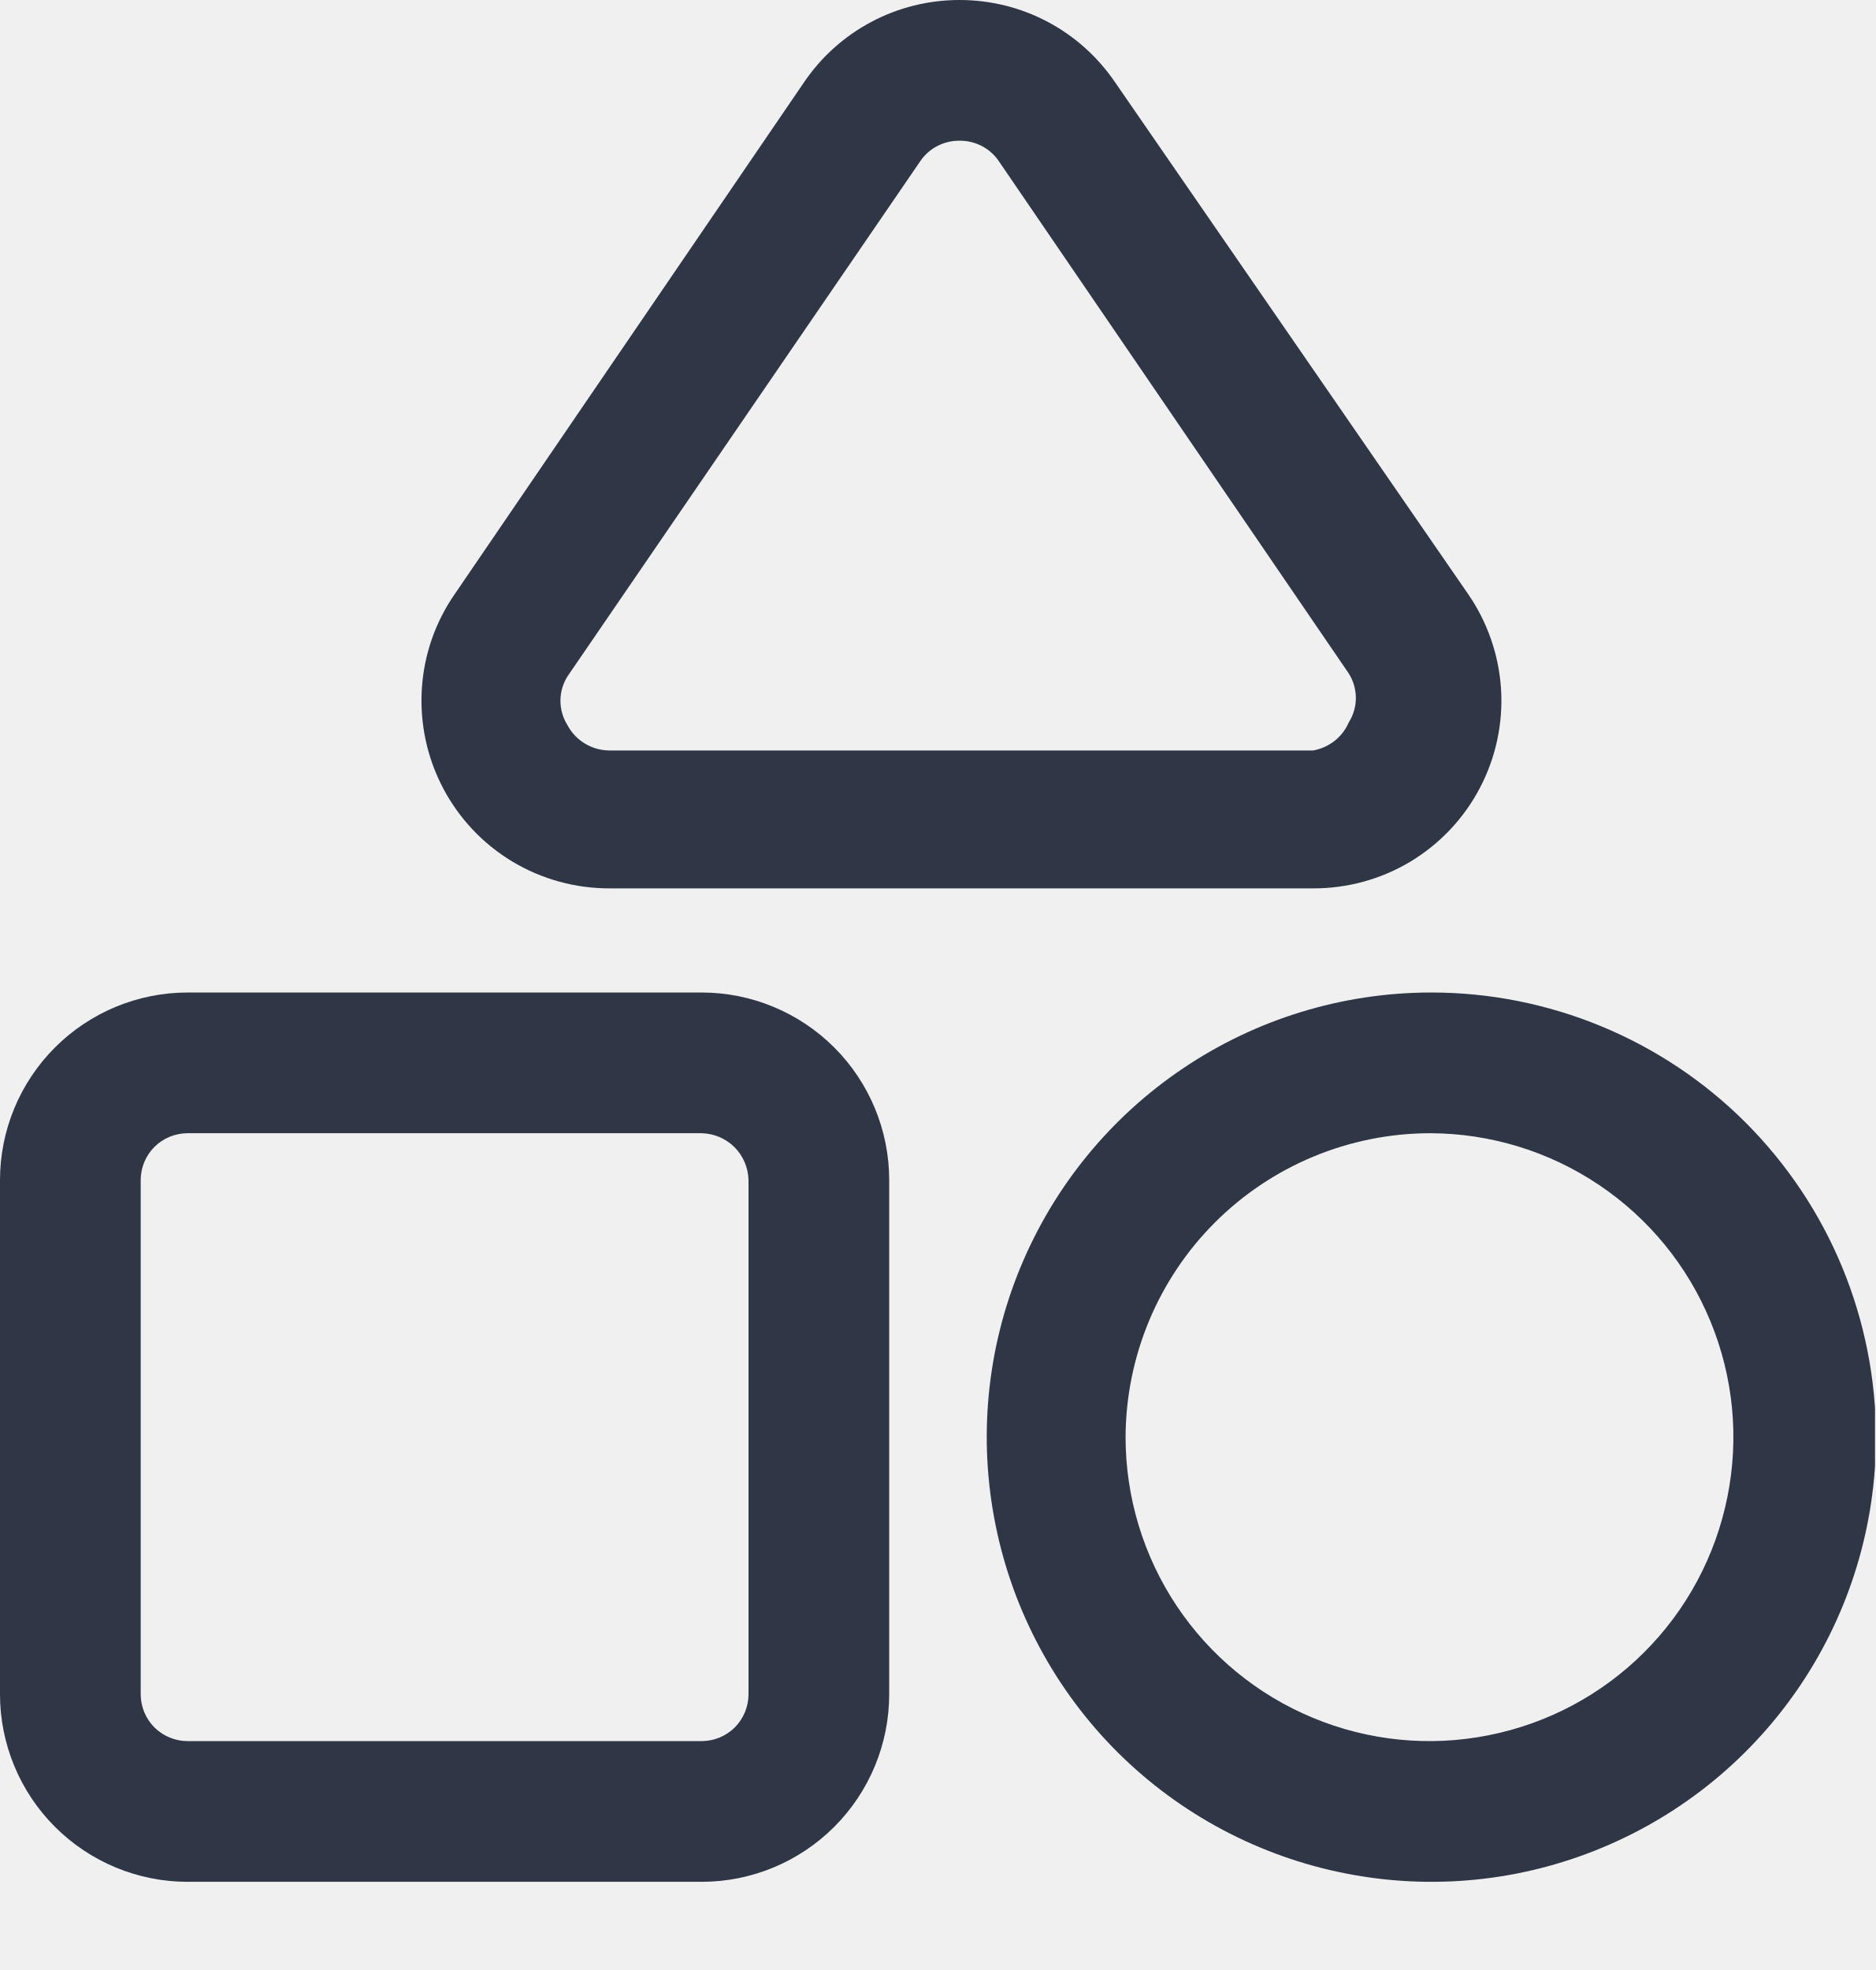
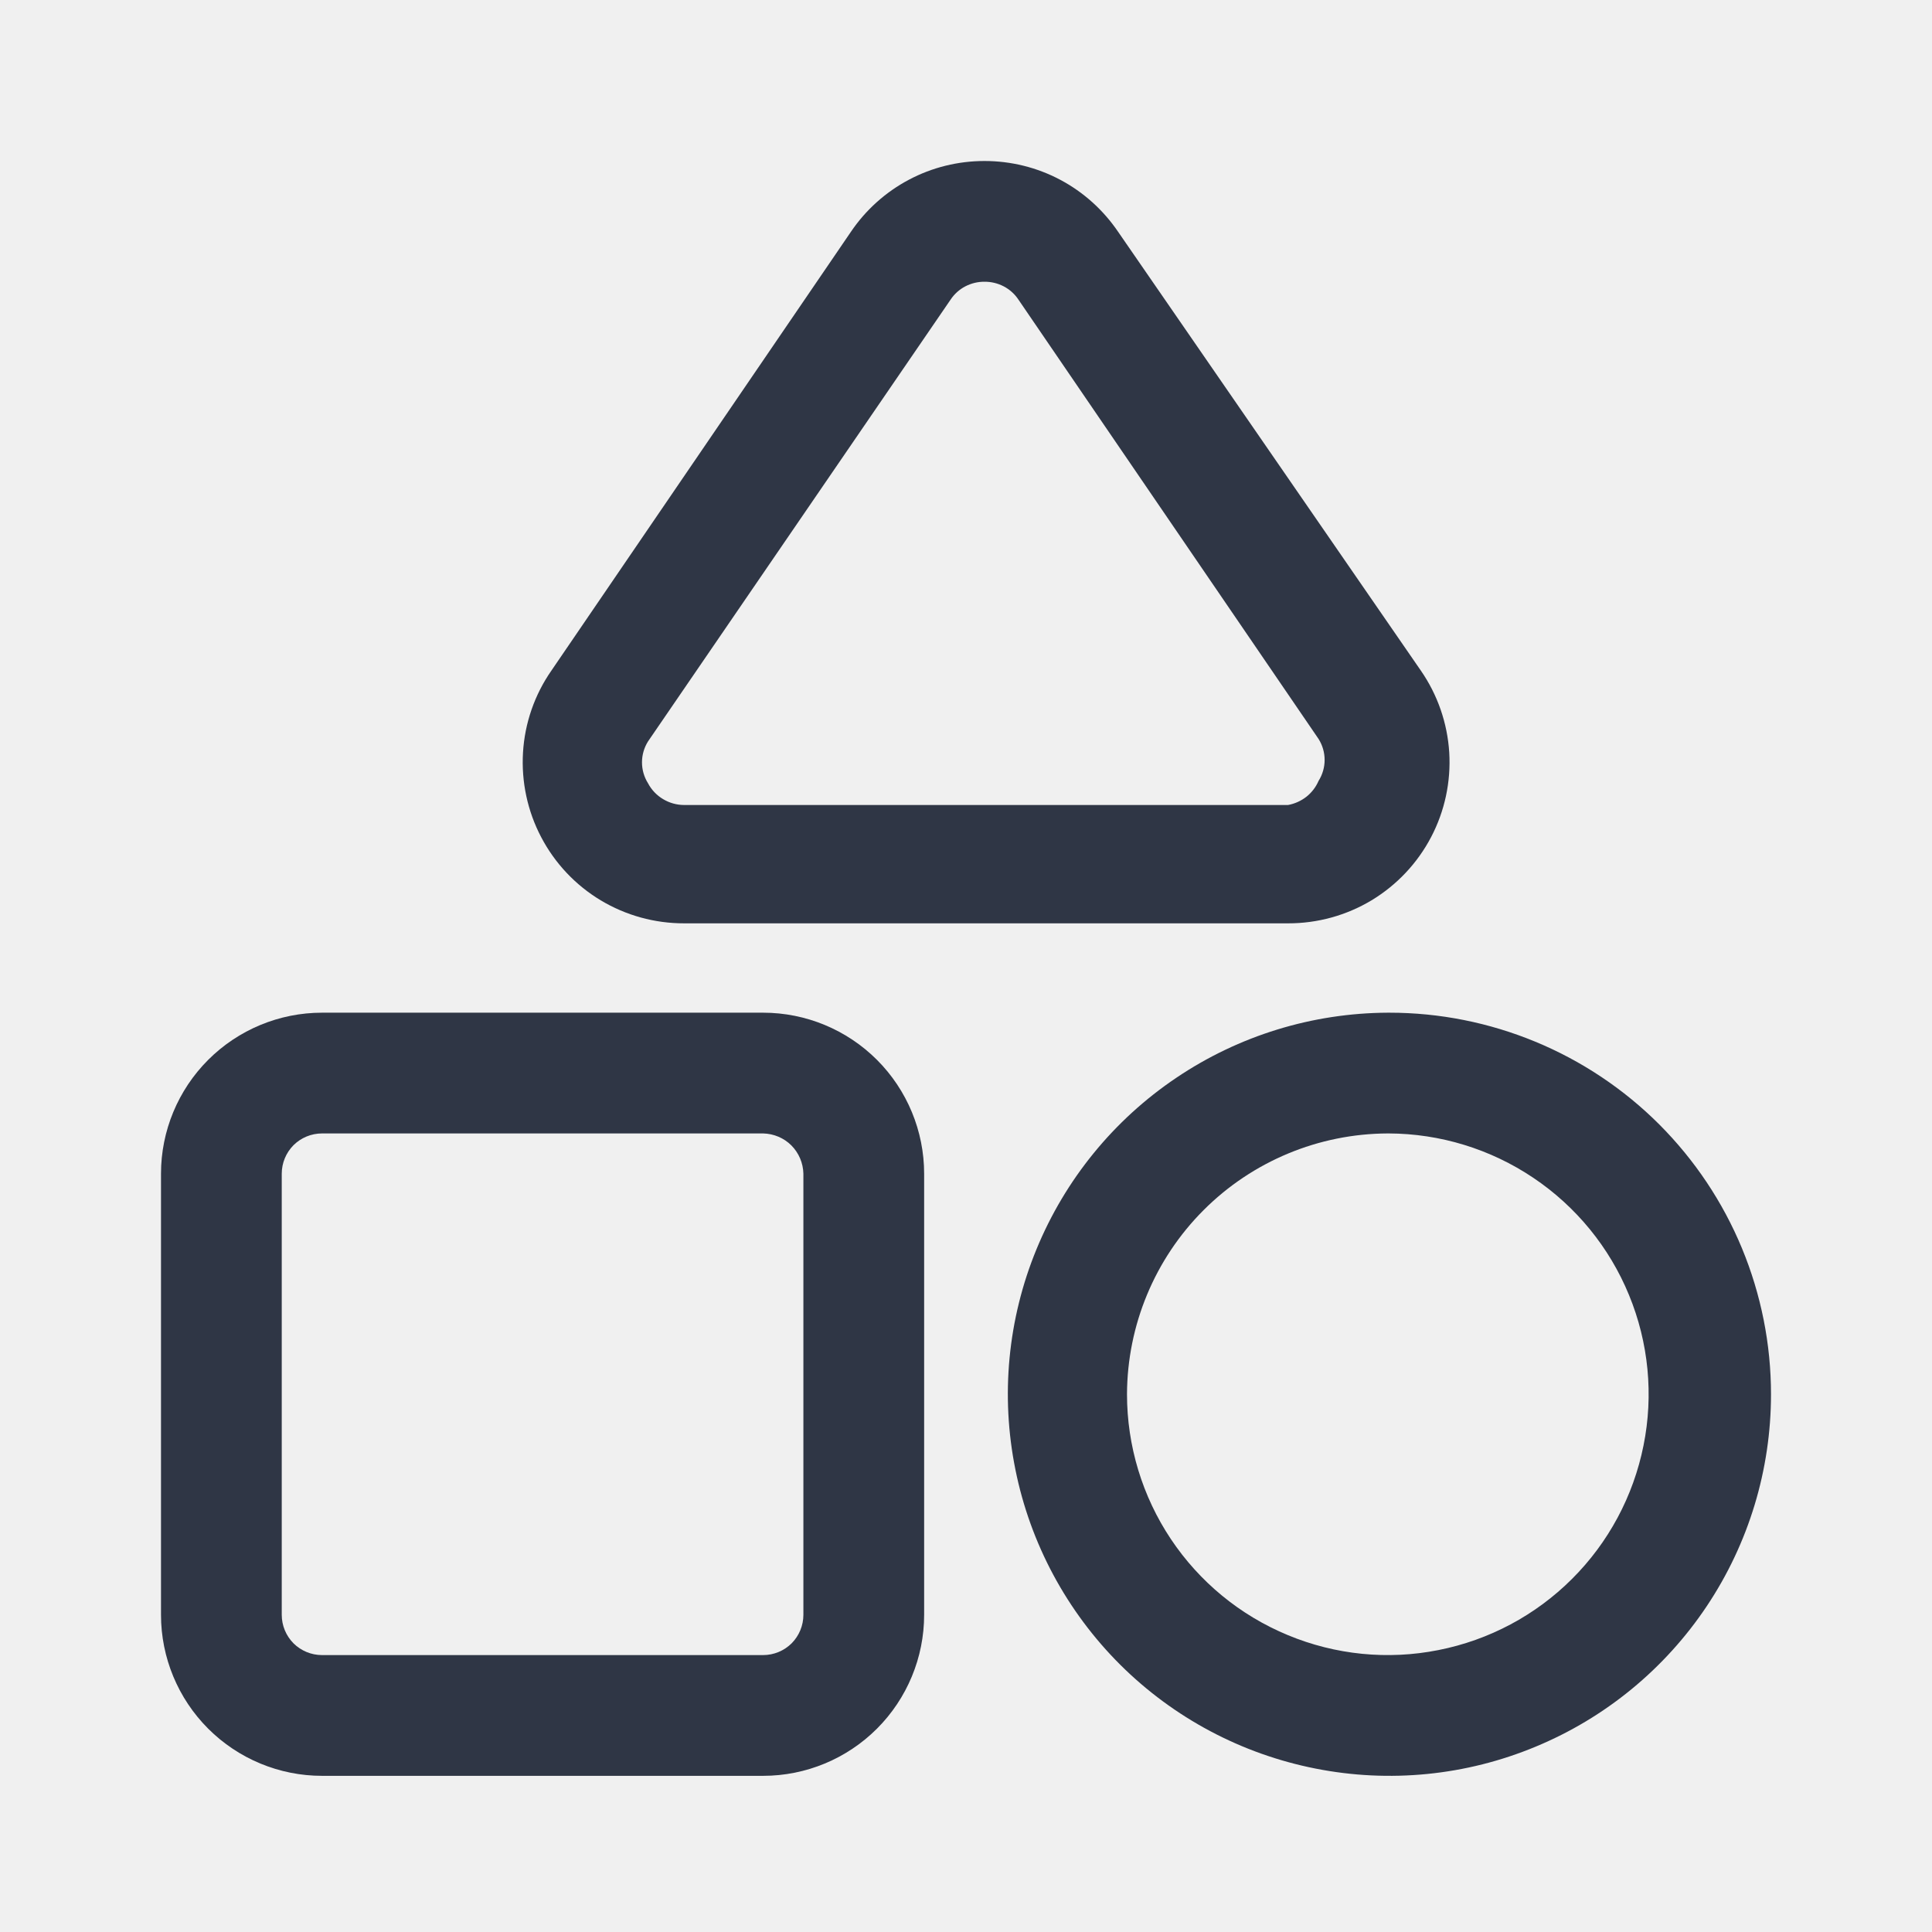
- <svg xmlns="http://www.w3.org/2000/svg" width="20" height="21" viewBox="0 0 20 21" fill="none">
-   <g clip-path="url(#clip0_2547_4997)">
-     <path d="M7.48 12.08C7.612 12.083 7.737 12.136 7.831 12.229C7.924 12.323 7.977 12.448 7.98 12.58V18.06C7.98 18.193 7.927 18.32 7.834 18.414C7.74 18.507 7.613 18.56 7.48 18.56H2C1.867 18.56 1.74 18.507 1.646 18.414C1.553 18.32 1.5 18.193 1.5 18.06V12.58C1.5 12.447 1.553 12.32 1.646 12.226C1.74 12.133 1.867 12.08 2 12.08H7.48ZM7.48 10.58H2C1.47 10.58 0.961 10.791 0.586 11.166C0.211 11.541 0 12.05 0 12.58L0 18.06C0 18.59 0.211 19.099 0.586 19.474C0.961 19.849 1.47 20.06 2 20.06H7.48C8.01 20.06 8.519 19.849 8.894 19.474C9.269 19.099 9.48 18.59 9.48 18.06V12.58C9.48 12.05 9.269 11.541 8.894 11.166C8.519 10.791 8.01 10.58 7.48 10.58Z" fill="#2F3645" />
-     <path d="M15.25 12.08C15.89 12.082 16.516 12.274 17.047 12.631C17.579 12.988 17.993 13.495 18.236 14.087C18.48 14.679 18.543 15.33 18.416 15.958C18.29 16.586 17.981 17.163 17.527 17.615C17.074 18.067 16.497 18.374 15.868 18.498C15.24 18.623 14.589 18.558 13.998 18.312C13.406 18.067 12.901 17.652 12.545 17.119C12.19 16.587 12 15.96 12 15.32C12.003 14.462 12.345 13.639 12.952 13.032C13.559 12.425 14.382 12.083 15.24 12.08M15.24 10.58C14.303 10.584 13.389 10.865 12.612 11.389C11.835 11.912 11.231 12.653 10.875 13.52C10.519 14.386 10.428 15.339 10.614 16.257C10.799 17.175 11.252 18.018 11.915 18.679C12.579 19.34 13.424 19.789 14.343 19.97C15.261 20.152 16.214 20.057 17.078 19.697C17.944 19.338 18.683 18.73 19.203 17.951C19.723 17.172 20 16.257 20 15.32C20 14.698 19.877 14.081 19.639 13.506C19.401 12.931 19.052 12.409 18.612 11.968C18.172 11.528 17.649 11.179 17.074 10.941C16.499 10.703 15.883 10.58 15.26 10.58H15.24Z" fill="#2F3645" />
-     <path d="M10.23 1.5C10.313 1.499 10.394 1.519 10.468 1.557C10.541 1.595 10.604 1.651 10.65 1.72L14.38 7.18C14.429 7.258 14.455 7.348 14.455 7.44C14.455 7.532 14.429 7.622 14.38 7.7C14.346 7.778 14.294 7.846 14.228 7.898C14.161 7.95 14.083 7.985 14 8H6.5C6.407 8 6.317 7.975 6.237 7.927C6.158 7.88 6.093 7.812 6.05 7.73C6.001 7.652 5.975 7.562 5.975 7.47C5.975 7.378 6.001 7.288 6.05 7.21L9.81 1.72C9.856 1.651 9.919 1.595 9.992 1.557C10.066 1.519 10.147 1.499 10.23 1.5ZM10.23 2.27042e-06C9.902 -0 9.58 0.079 9.29 0.233C9.001 0.386 8.753 0.609 8.57 0.88L4.85 6.33C4.641 6.63 4.519 6.982 4.497 7.347C4.475 7.712 4.553 8.077 4.723 8.4C4.893 8.724 5.148 8.995 5.462 9.184C5.775 9.372 6.134 9.471 6.5 9.47H14C14.366 9.471 14.725 9.372 15.038 9.184C15.351 8.995 15.607 8.724 15.777 8.4C15.947 8.077 16.025 7.712 16.003 7.347C15.98 6.982 15.858 6.63 15.65 6.33L11.89 0.88C11.706 0.609 11.459 0.386 11.17 0.233C10.88 0.079 10.557 -0 10.23 2.27042e-06Z" fill="#2F3645" />
-   </g>
-   <defs>
-     <clipPath id="clip0_2547_4997">
-       <rect width="19.99" height="20.06" fill="white" />
-     </clipPath>
-   </defs>
+ <svg xmlns="http://www.w3.org/2000/svg" width="24" height="24" viewBox="0 0 24 24" fill="none">
+   <path d="M9.48 14.08C9.612 14.083 9.738 14.136 9.831 14.229C9.924 14.323 9.977 14.448 9.98 14.58V20.06C9.98 20.193 9.927 20.32 9.834 20.414C9.74 20.507 9.613 20.56 9.48 20.56H4C3.867 20.56 3.74 20.507 3.646 20.414C3.553 20.32 3.5 20.193 3.5 20.06V14.58C3.5 14.447 3.553 14.32 3.646 14.226C3.74 14.133 3.867 14.08 4 14.08H9.48ZM9.48 12.58H4C3.47 12.58 2.961 12.791 2.586 13.166C2.211 13.541 2 14.05 2 14.58L2 20.06C2 20.59 2.211 21.099 2.586 21.474C2.961 21.849 3.47 22.06 4 22.06H9.48C10.01 22.06 10.519 21.849 10.894 21.474C11.269 21.099 11.48 20.59 11.48 20.06V14.58C11.48 14.05 11.269 13.541 10.894 13.166C10.519 12.791 10.01 12.58 9.48 12.58Z" fill="#2F3645" />
+   <path d="M17.25 14.08C17.89 14.082 18.516 14.274 19.047 14.631C19.579 14.988 19.993 15.495 20.236 16.087C20.48 16.679 20.543 17.33 20.416 17.958C20.29 18.586 19.981 19.163 19.527 19.615C19.074 20.067 18.497 20.374 17.868 20.498C17.24 20.623 16.589 20.558 15.998 20.312C15.406 20.067 14.901 19.652 14.545 19.119C14.19 18.587 14 17.96 14 17.32C14.003 16.462 14.345 15.639 14.952 15.032C15.559 14.425 16.381 14.083 17.24 14.08M17.24 12.58C16.303 12.584 15.389 12.865 14.612 13.389C13.835 13.912 13.231 14.653 12.875 15.52C12.519 16.386 12.428 17.339 12.614 18.257C12.799 19.175 13.252 20.018 13.915 20.679C14.579 21.34 15.424 21.789 16.343 21.97C17.262 22.152 18.214 22.057 19.078 21.697C19.944 21.338 20.683 20.73 21.203 19.951C21.723 19.172 22 18.257 22 17.32C22 16.698 21.877 16.081 21.639 15.506C21.401 14.931 21.052 14.409 20.612 13.968C20.172 13.528 19.649 13.179 19.074 12.941C18.499 12.703 17.883 12.58 17.26 12.58H17.24Z" fill="#2F3645" />
+   <path d="M12.23 3.5C12.313 3.499 12.394 3.519 12.468 3.557C12.541 3.595 12.604 3.651 12.65 3.72L16.38 9.18C16.429 9.258 16.455 9.348 16.455 9.44C16.455 9.532 16.429 9.622 16.38 9.7C16.346 9.778 16.294 9.846 16.228 9.898C16.161 9.95 16.083 9.985 16 10H8.5C8.407 10 8.317 9.975 8.237 9.927C8.158 9.88 8.093 9.812 8.05 9.73C8.001 9.652 7.975 9.562 7.975 9.47C7.975 9.378 8.001 9.288 8.05 9.21L11.81 3.72C11.856 3.651 11.919 3.595 11.992 3.557C12.066 3.519 12.147 3.499 12.23 3.5ZM12.23 2C11.902 2 11.58 2.079 11.29 2.233C11.001 2.386 10.753 2.609 10.57 2.88L6.85 8.33C6.641 8.63 6.519 8.982 6.497 9.347C6.475 9.712 6.553 10.077 6.723 10.4C6.893 10.724 7.148 10.995 7.462 11.184C7.775 11.372 8.134 11.471 8.5 11.47H16C16.366 11.471 16.725 11.372 17.038 11.184C17.351 10.995 17.607 10.724 17.777 10.4C17.947 10.077 18.025 9.712 18.003 9.347C17.98 8.982 17.858 8.63 17.65 8.33L13.89 2.88C13.706 2.609 13.459 2.386 13.17 2.233C12.88 2.079 12.557 2 12.23 2Z" fill="#2F3645" />
</svg>
